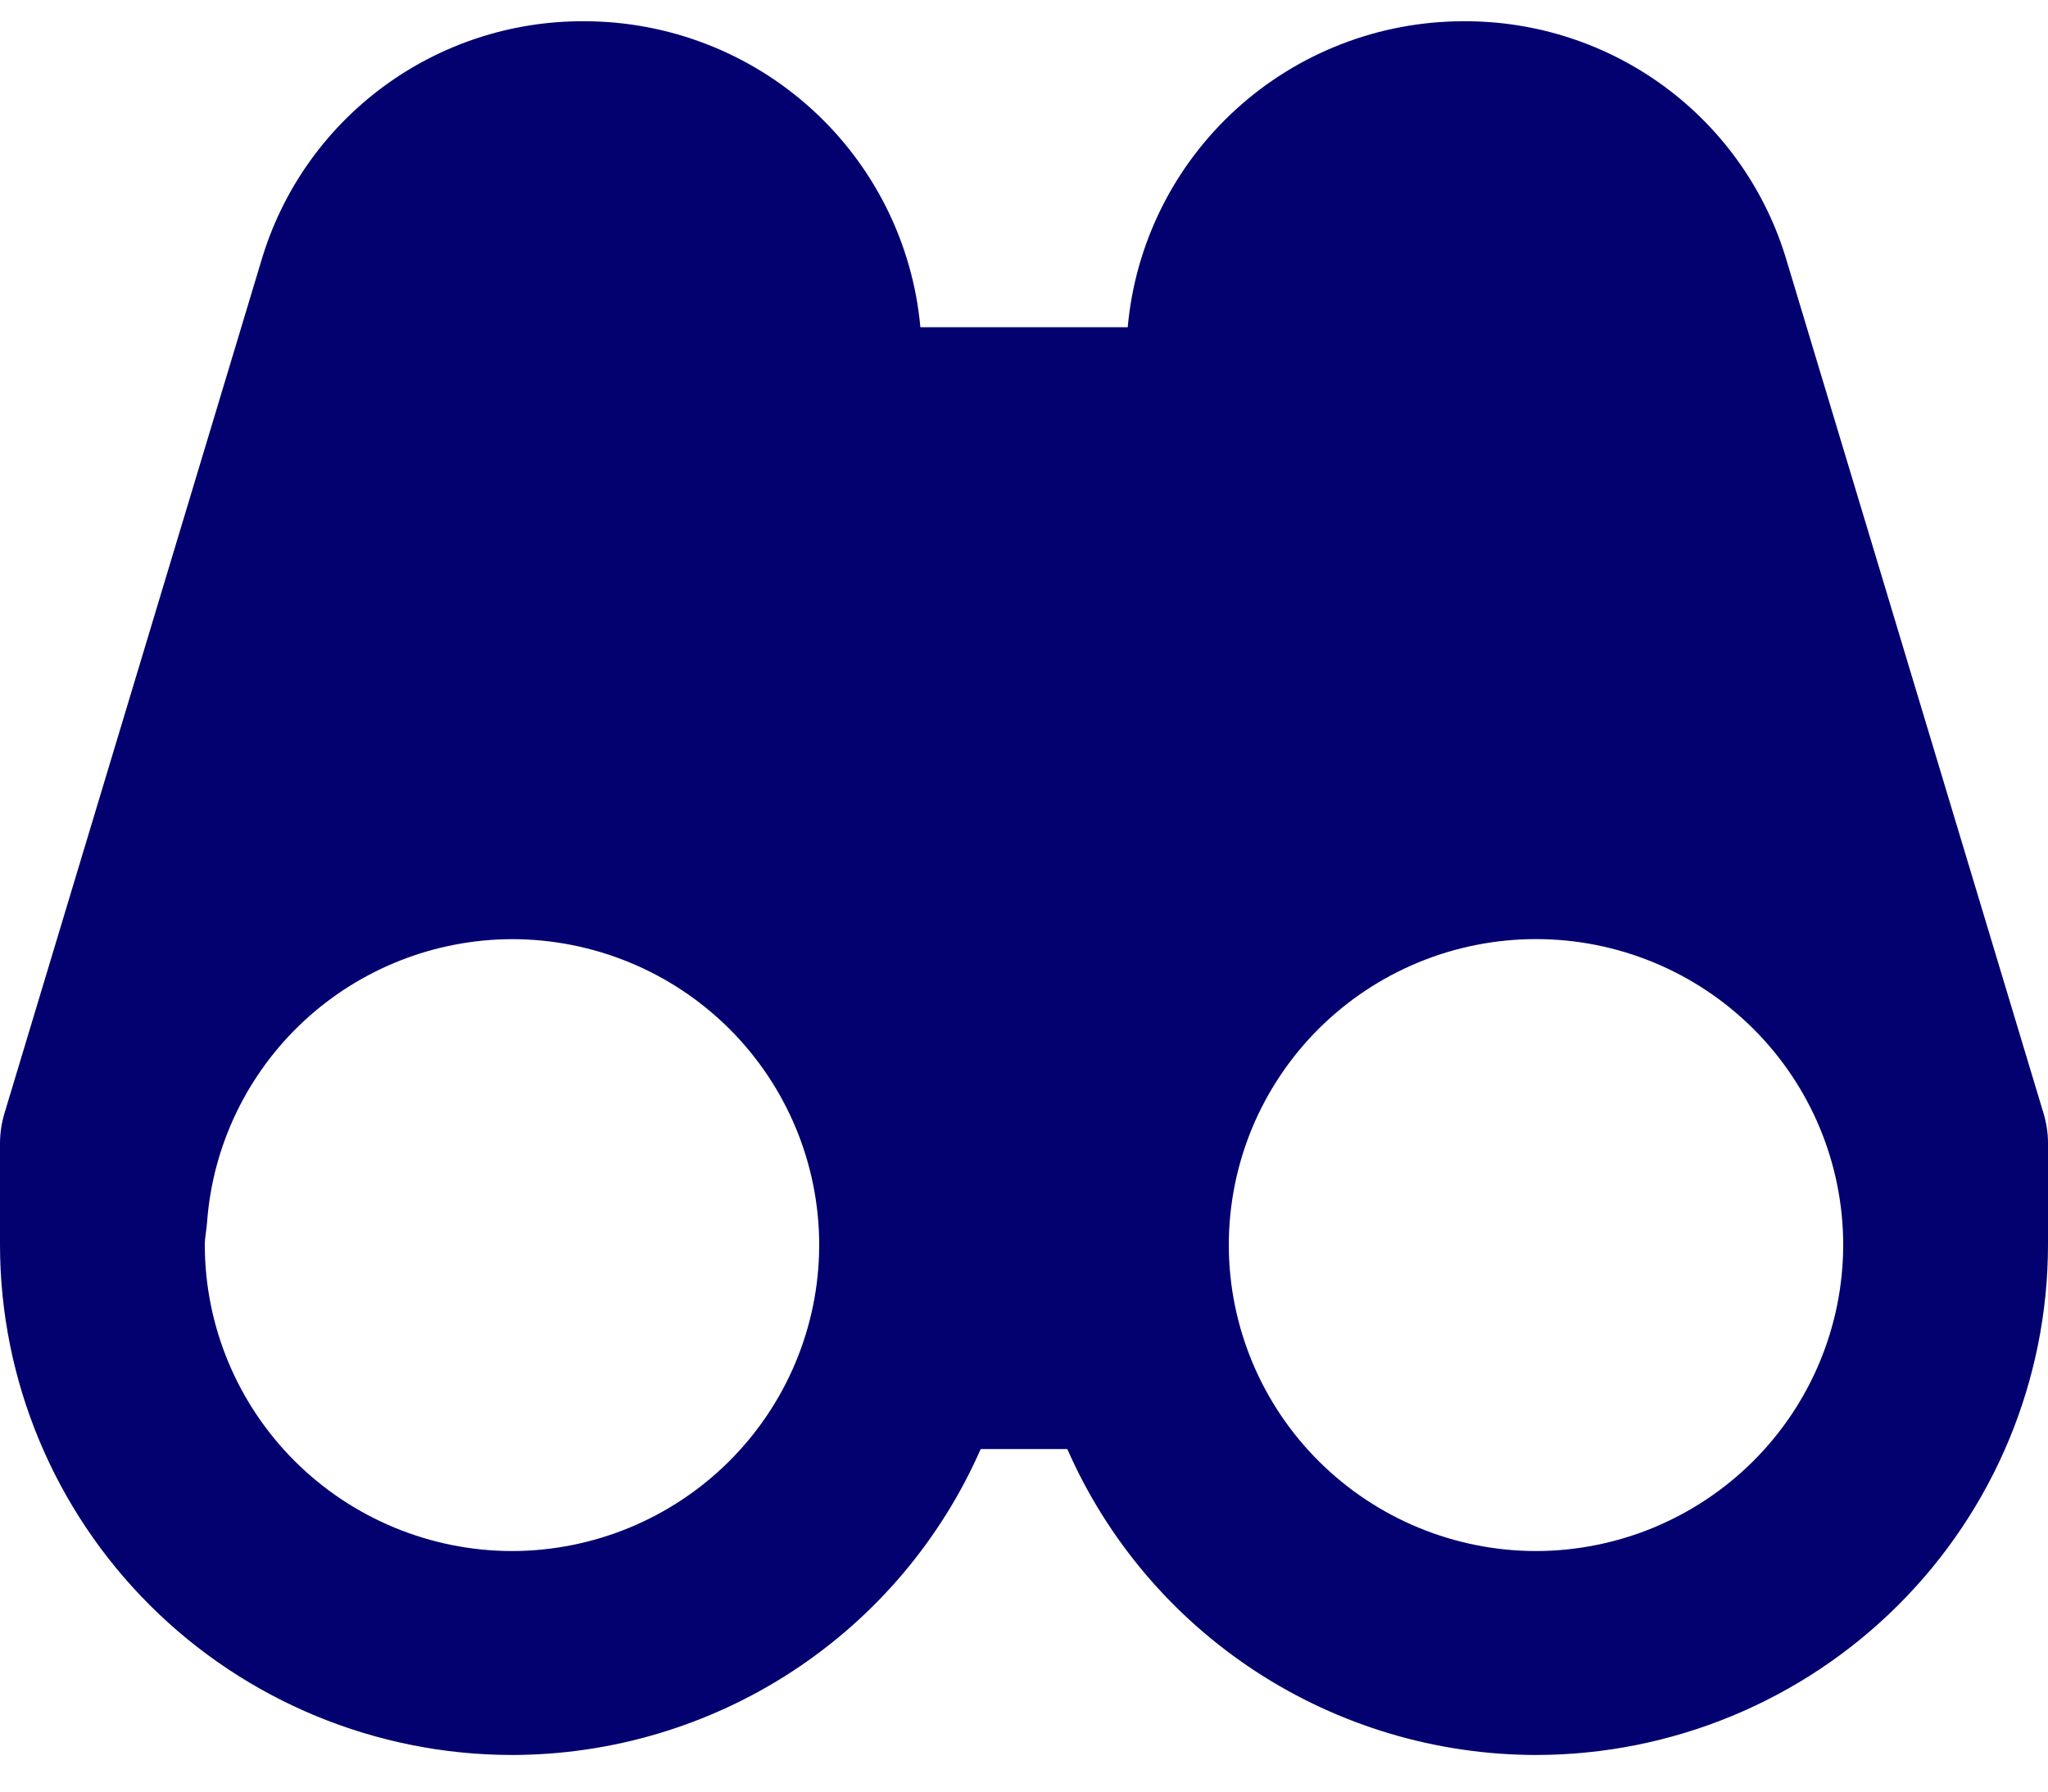
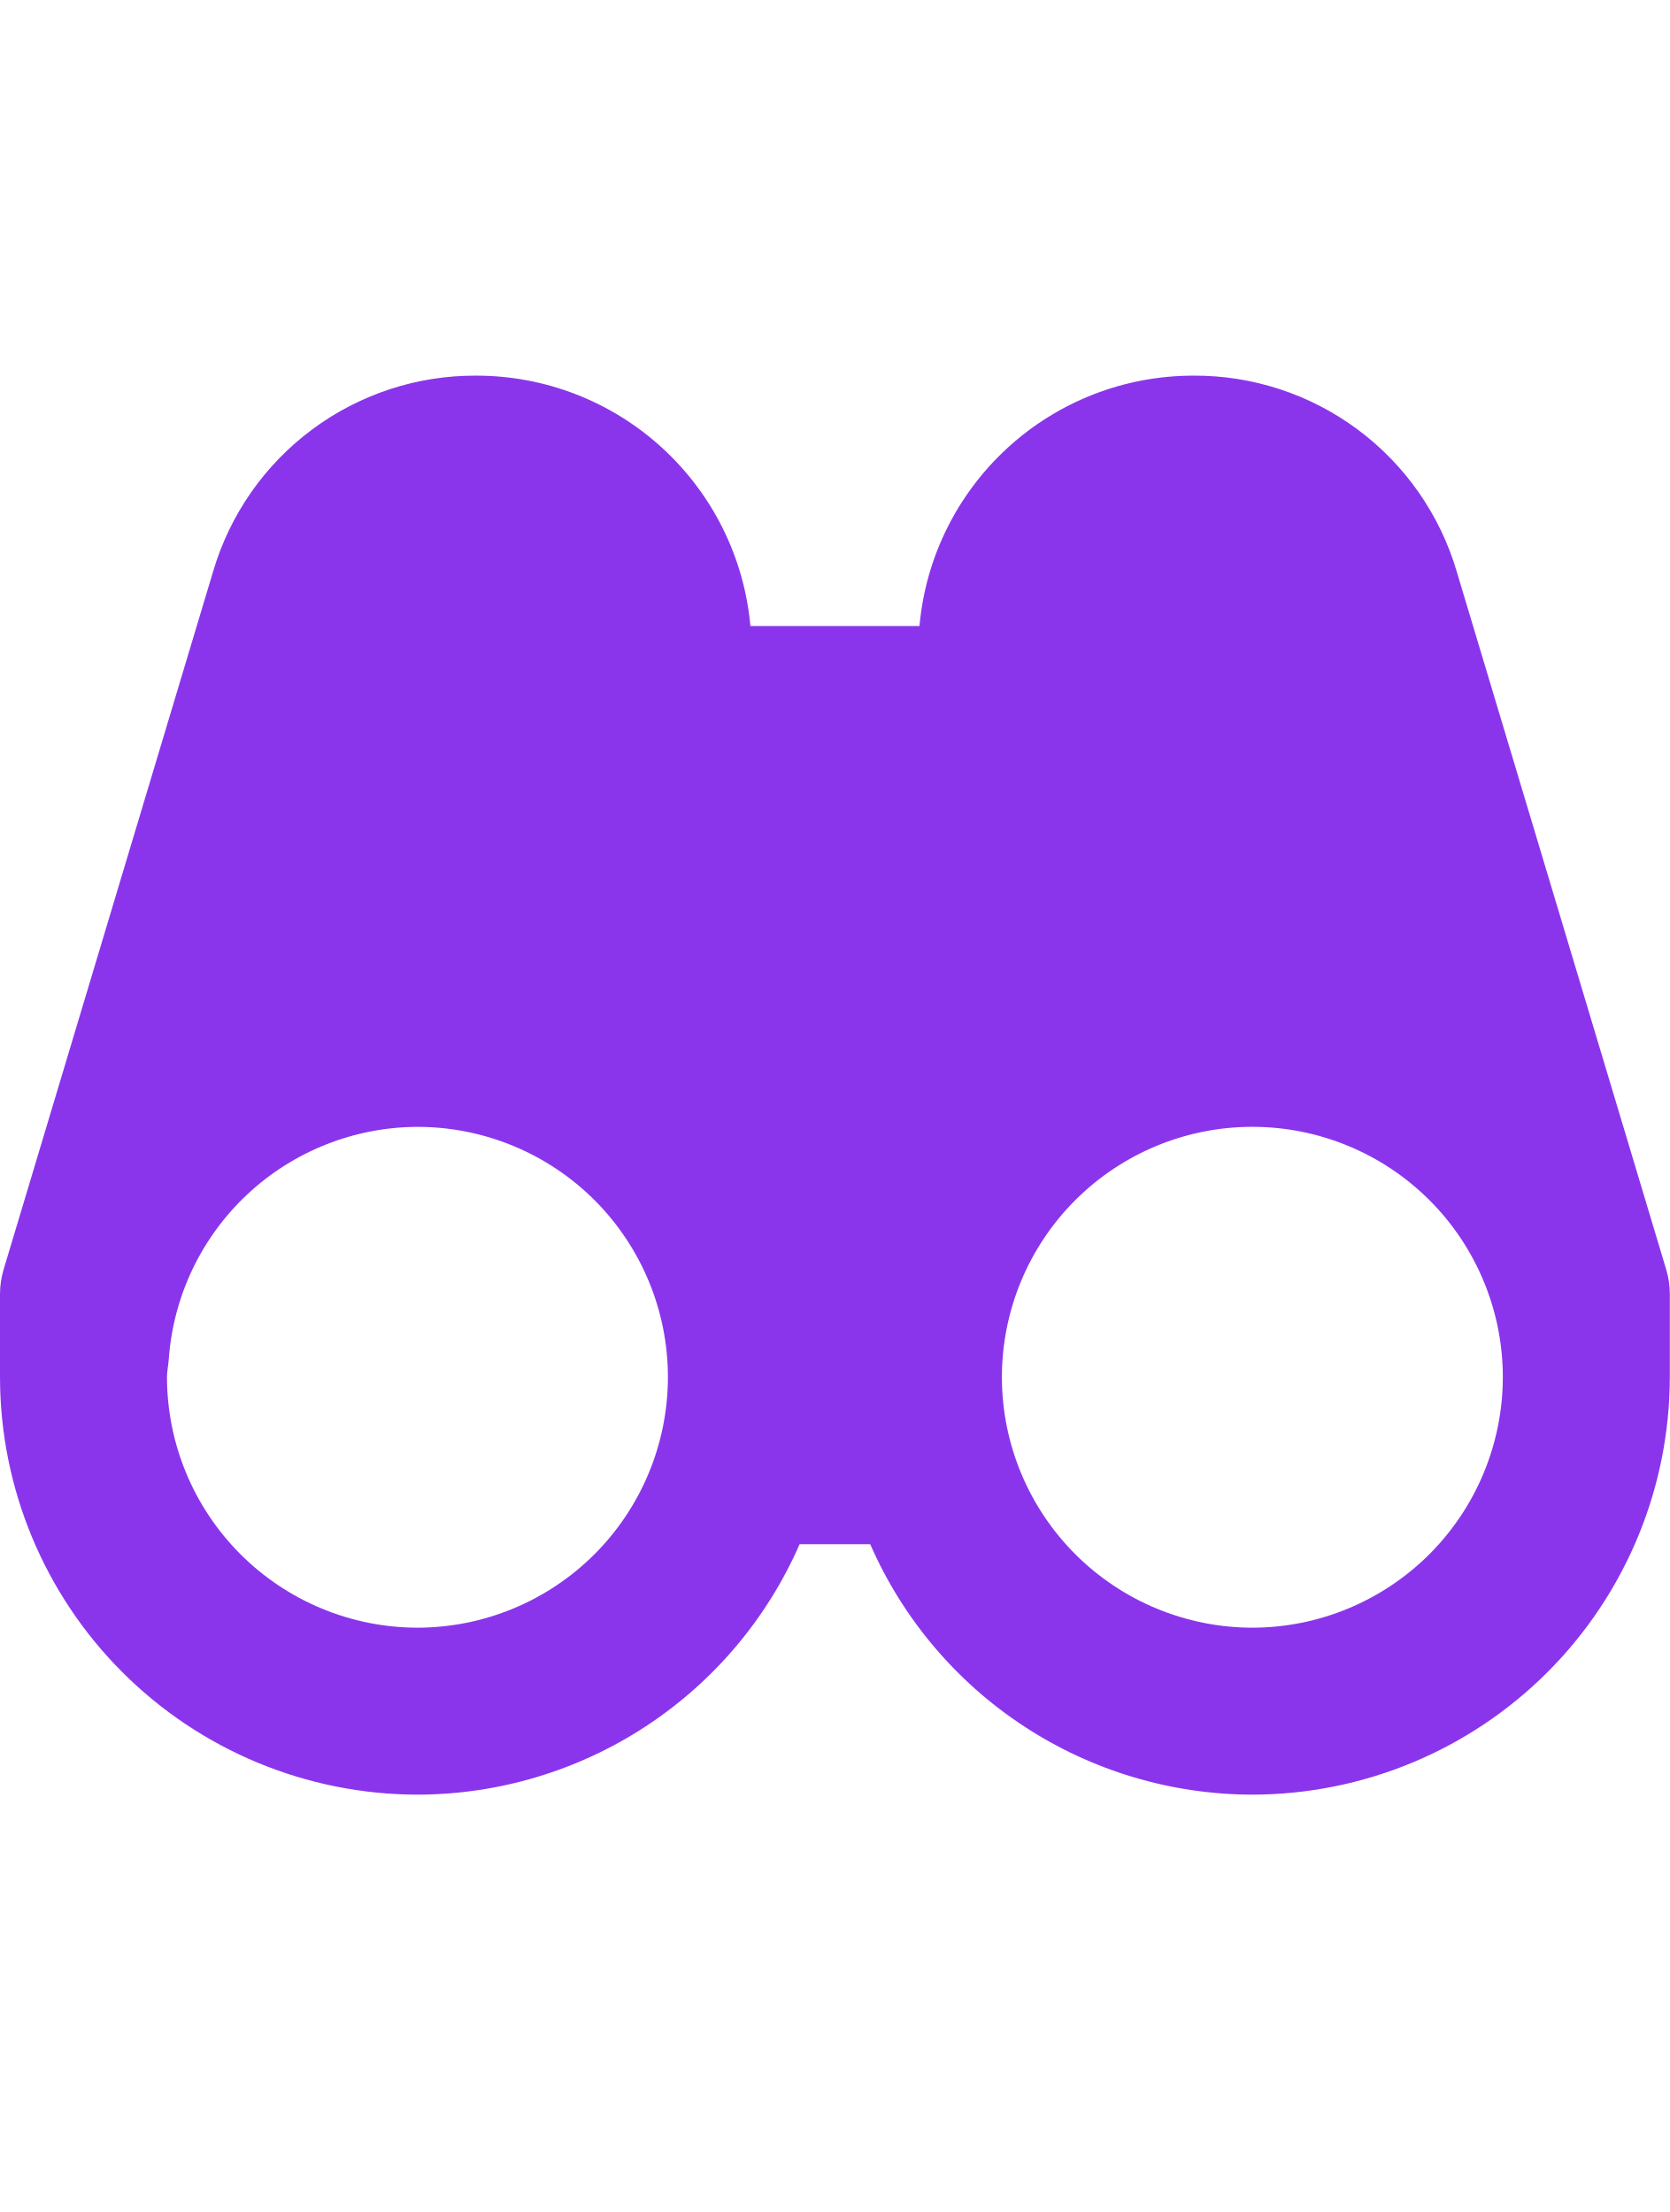
- <svg xmlns="http://www.w3.org/2000/svg" viewBox="0 0 40 35" fill="none">
-   <path d="M34.894 5.087C34.493 3.732 33.66 2.543 32.521 1.7C31.382 0.857 29.999 0.407 28.58 0.415C26.936 0.417 25.351 1.031 24.139 2.137C22.926 3.243 22.172 4.761 22.026 6.392H17.976C17.828 4.759 17.072 3.24 15.856 2.134C14.641 1.028 13.054 0.415 11.408 0.415C9.991 0.408 8.61 0.86 7.474 1.703C6.337 2.546 5.506 3.734 5.106 5.087L0.084 21.76C0.029 21.945 0.001 22.138 0 22.331V24.324C0.003 26.965 1.058 29.497 2.933 31.365C4.808 33.233 7.35 34.283 10.002 34.285C11.945 34.282 13.846 33.715 15.471 32.654C17.096 31.592 18.376 30.082 19.154 28.308H20.846C21.624 30.082 22.904 31.592 24.529 32.654C26.154 33.715 28.055 34.282 29.998 34.285C32.65 34.283 35.192 33.232 37.067 31.364C38.943 29.496 39.997 26.963 40 24.322V22.331C40 22.136 39.97 21.945 39.916 21.76L34.894 5.087ZM10.002 30.301C8.411 30.299 6.886 29.668 5.761 28.548C4.636 27.427 4.003 25.909 4 24.324C4 24.172 4.034 24.031 4.044 23.881C4.153 22.381 4.828 20.977 5.932 19.95C7.037 18.924 8.49 18.351 10 18.347C11.591 18.347 13.117 18.976 14.243 20.097C15.368 21.218 16 22.738 16 24.324V24.342C15.993 25.923 15.358 27.437 14.235 28.553C13.111 29.67 11.589 30.298 10.002 30.301ZM29.998 30.301C28.411 30.298 26.889 29.67 25.765 28.553C24.641 27.437 24.007 25.923 24 24.342V24.324C24 23.539 24.155 22.762 24.456 22.036C24.758 21.311 25.2 20.652 25.757 20.097C26.882 18.976 28.408 18.346 29.999 18.346C31.59 18.345 33.116 18.975 34.242 20.096C35.367 21.216 36 22.736 36 24.322C35.998 25.907 35.365 27.426 34.24 28.547C33.114 29.668 31.589 30.299 29.998 30.301Z" fill="#03016F" />
+ <svg xmlns="http://www.w3.org/2000/svg" viewBox="0 0 40 53" fill="none">
+   <path d="M34.894 13.69C34.493 12.329 33.66 11.136 32.521 10.29C31.382 9.444 29.999 8.991 28.58 9C26.936 9.002 25.351 9.618 24.139 10.728C22.926 11.839 22.172 13.362 22.026 15H17.976C17.828 13.361 17.072 11.836 15.856 10.726C14.641 9.615 13.054 9 11.408 9C9.991 8.993 8.61 9.447 7.474 10.293C6.337 11.139 5.506 12.331 5.106 13.69L0.084 30.426C0.029 30.612 0.001 30.806 0 31V33C0.003 35.652 1.058 38.194 2.933 40.068C4.808 41.943 7.35 42.997 10.002 43C11.945 42.997 13.846 42.428 15.471 41.362C17.096 40.297 18.376 38.781 19.154 37H20.846C21.624 38.781 22.904 40.297 24.529 41.362C26.154 42.428 28.055 42.997 29.998 43C32.65 42.997 35.192 41.943 37.067 40.068C38.943 38.192 39.997 35.65 40 32.998V31C40 30.804 39.97 30.612 39.916 30.426L34.894 13.69V13.69ZM10.002 39C8.411 38.998 6.886 38.365 5.761 37.24C4.636 36.116 4.003 34.591 4 33C4 32.848 4.034 32.706 4.044 32.556C4.153 31.05 4.828 29.64 5.932 28.61C7.037 27.58 8.49 27.005 10 27C11.591 27 13.117 27.632 14.243 28.757C15.368 29.883 16 31.409 16 33V33.018C15.993 34.605 15.358 36.125 14.235 37.246C13.111 38.367 11.589 38.997 10.002 39V39ZM29.998 39C28.411 38.997 26.889 38.367 25.765 37.246C24.641 36.125 24.007 34.605 24 33.018V33C24 32.212 24.155 31.432 24.456 30.704C24.758 29.976 25.2 29.314 25.757 28.757C26.882 27.632 28.408 26.999 29.999 26.999C31.59 26.999 33.116 27.631 34.242 28.756C35.367 29.881 36 31.407 36 32.998C35.998 34.589 35.365 36.115 34.24 37.24C33.114 38.365 31.589 38.998 29.998 39V39Z" fill="#8A35EC" />
</svg>
